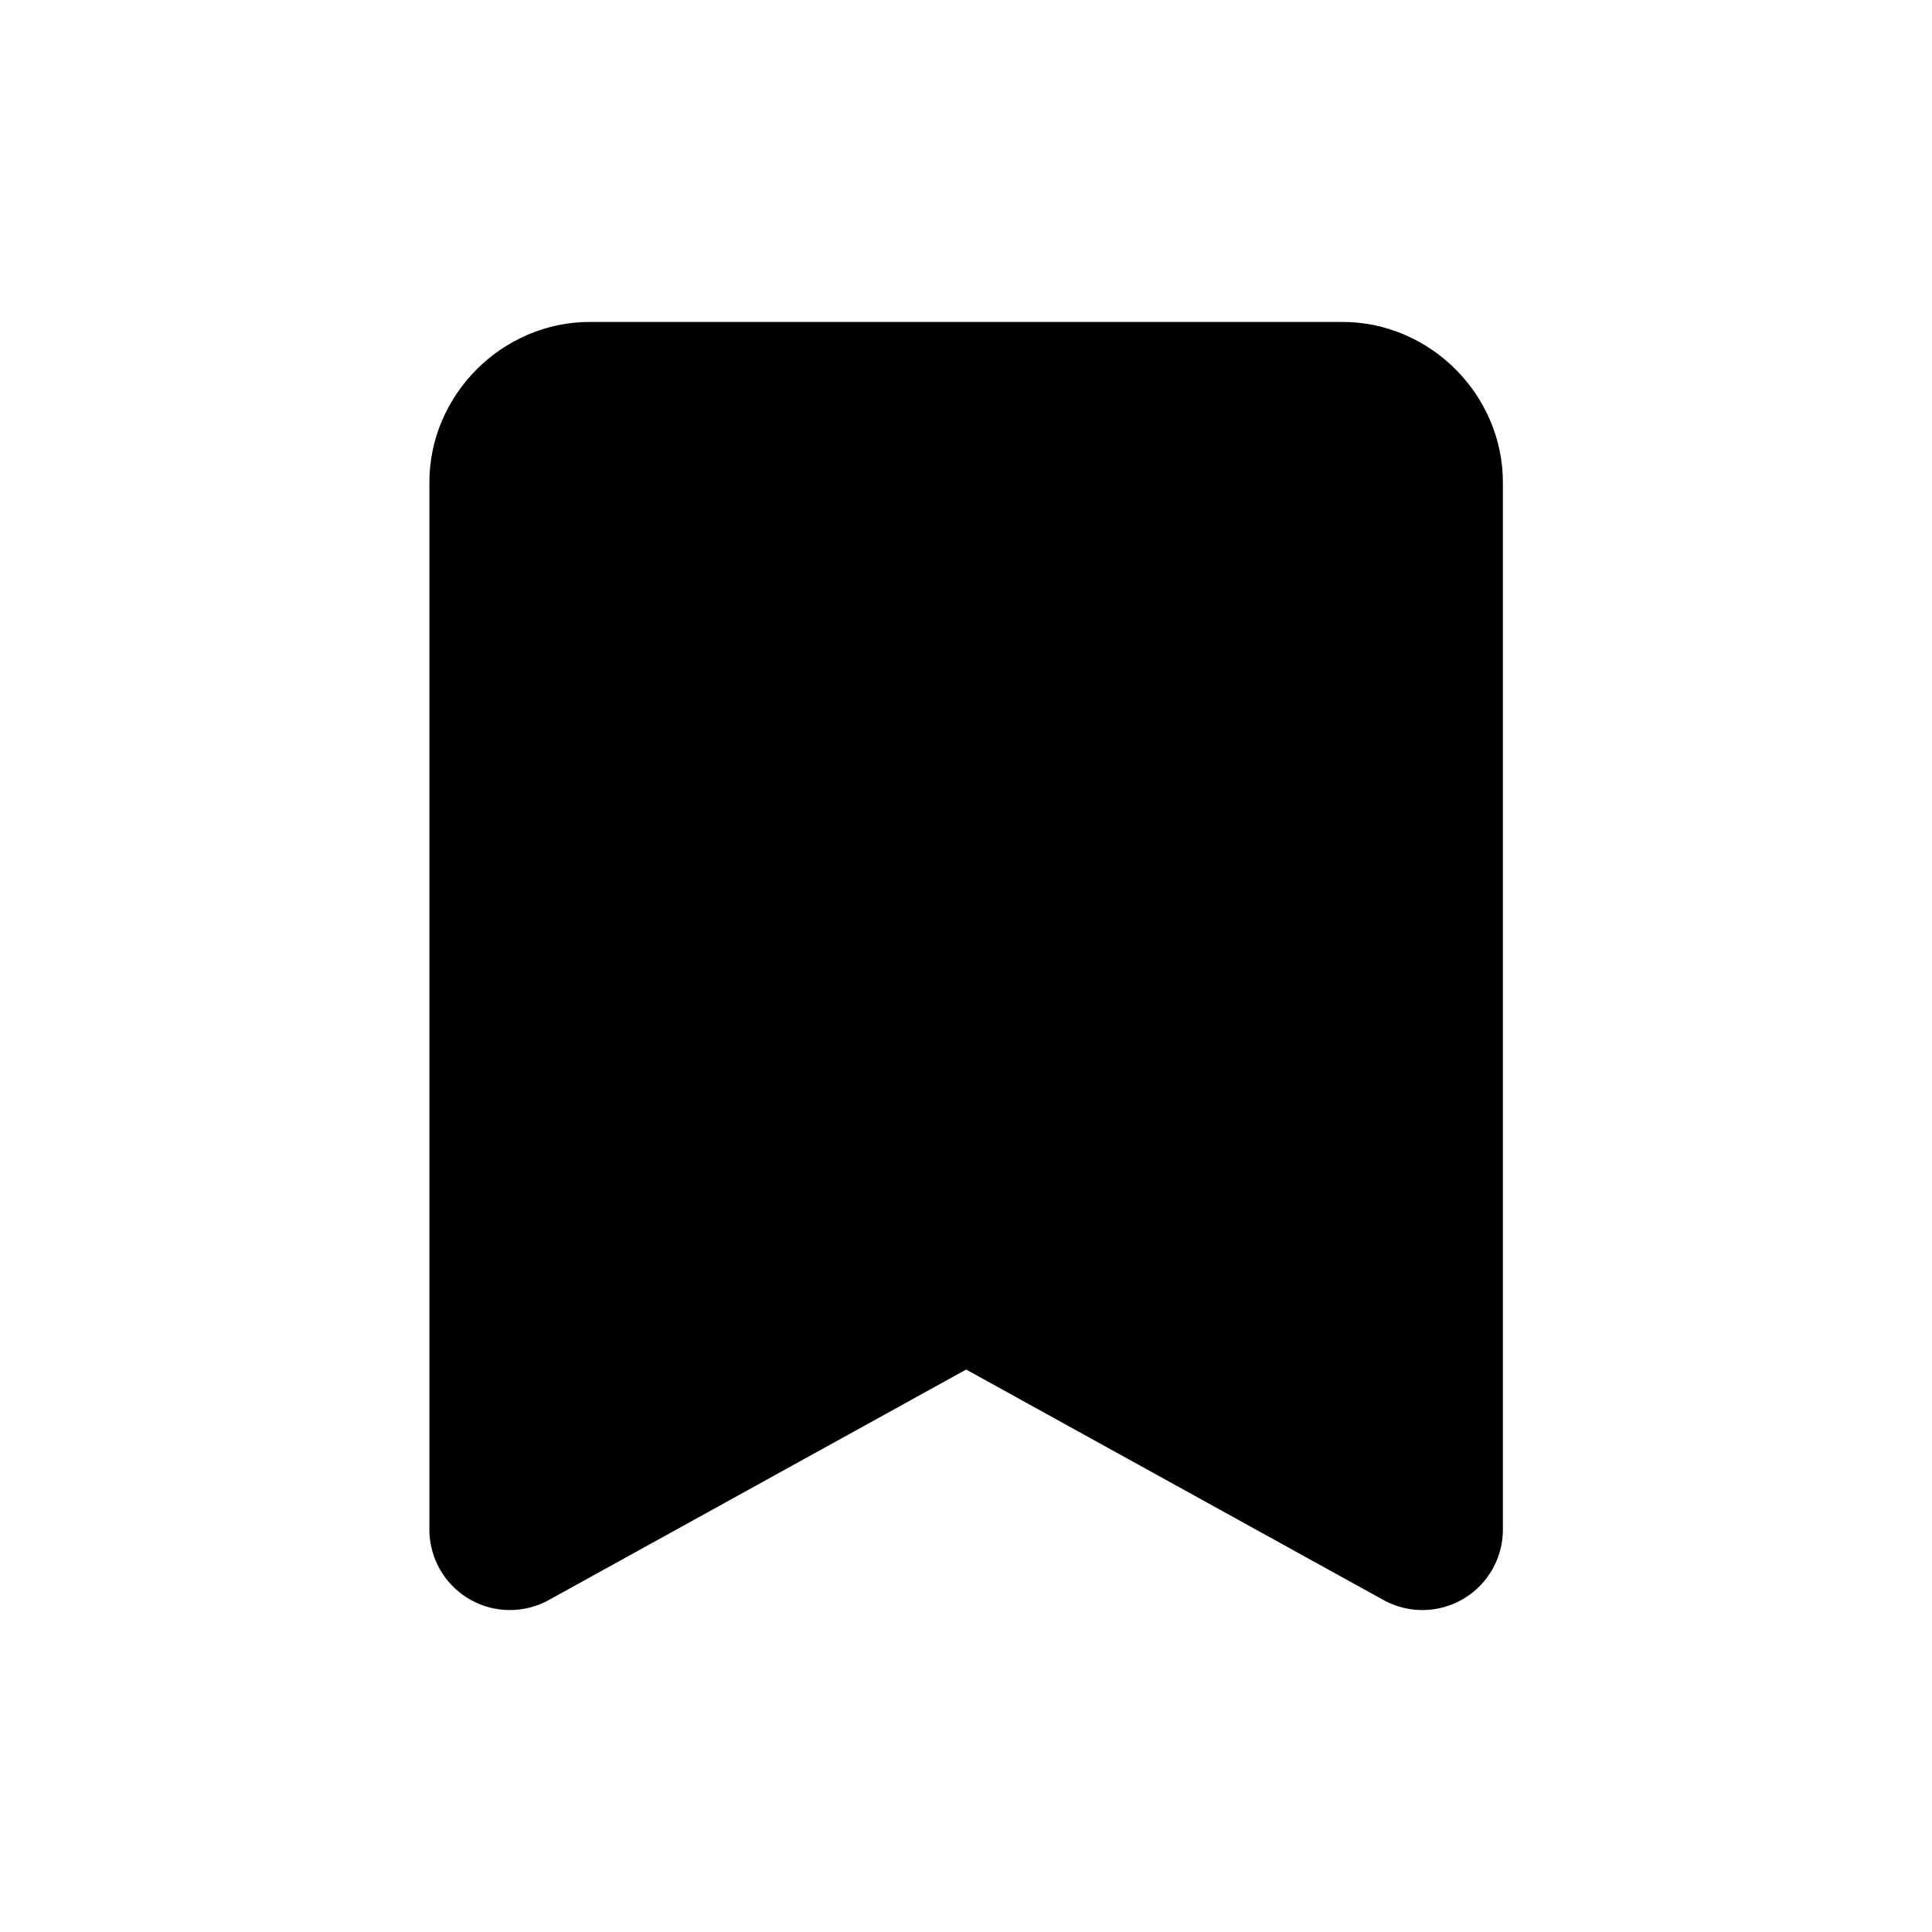
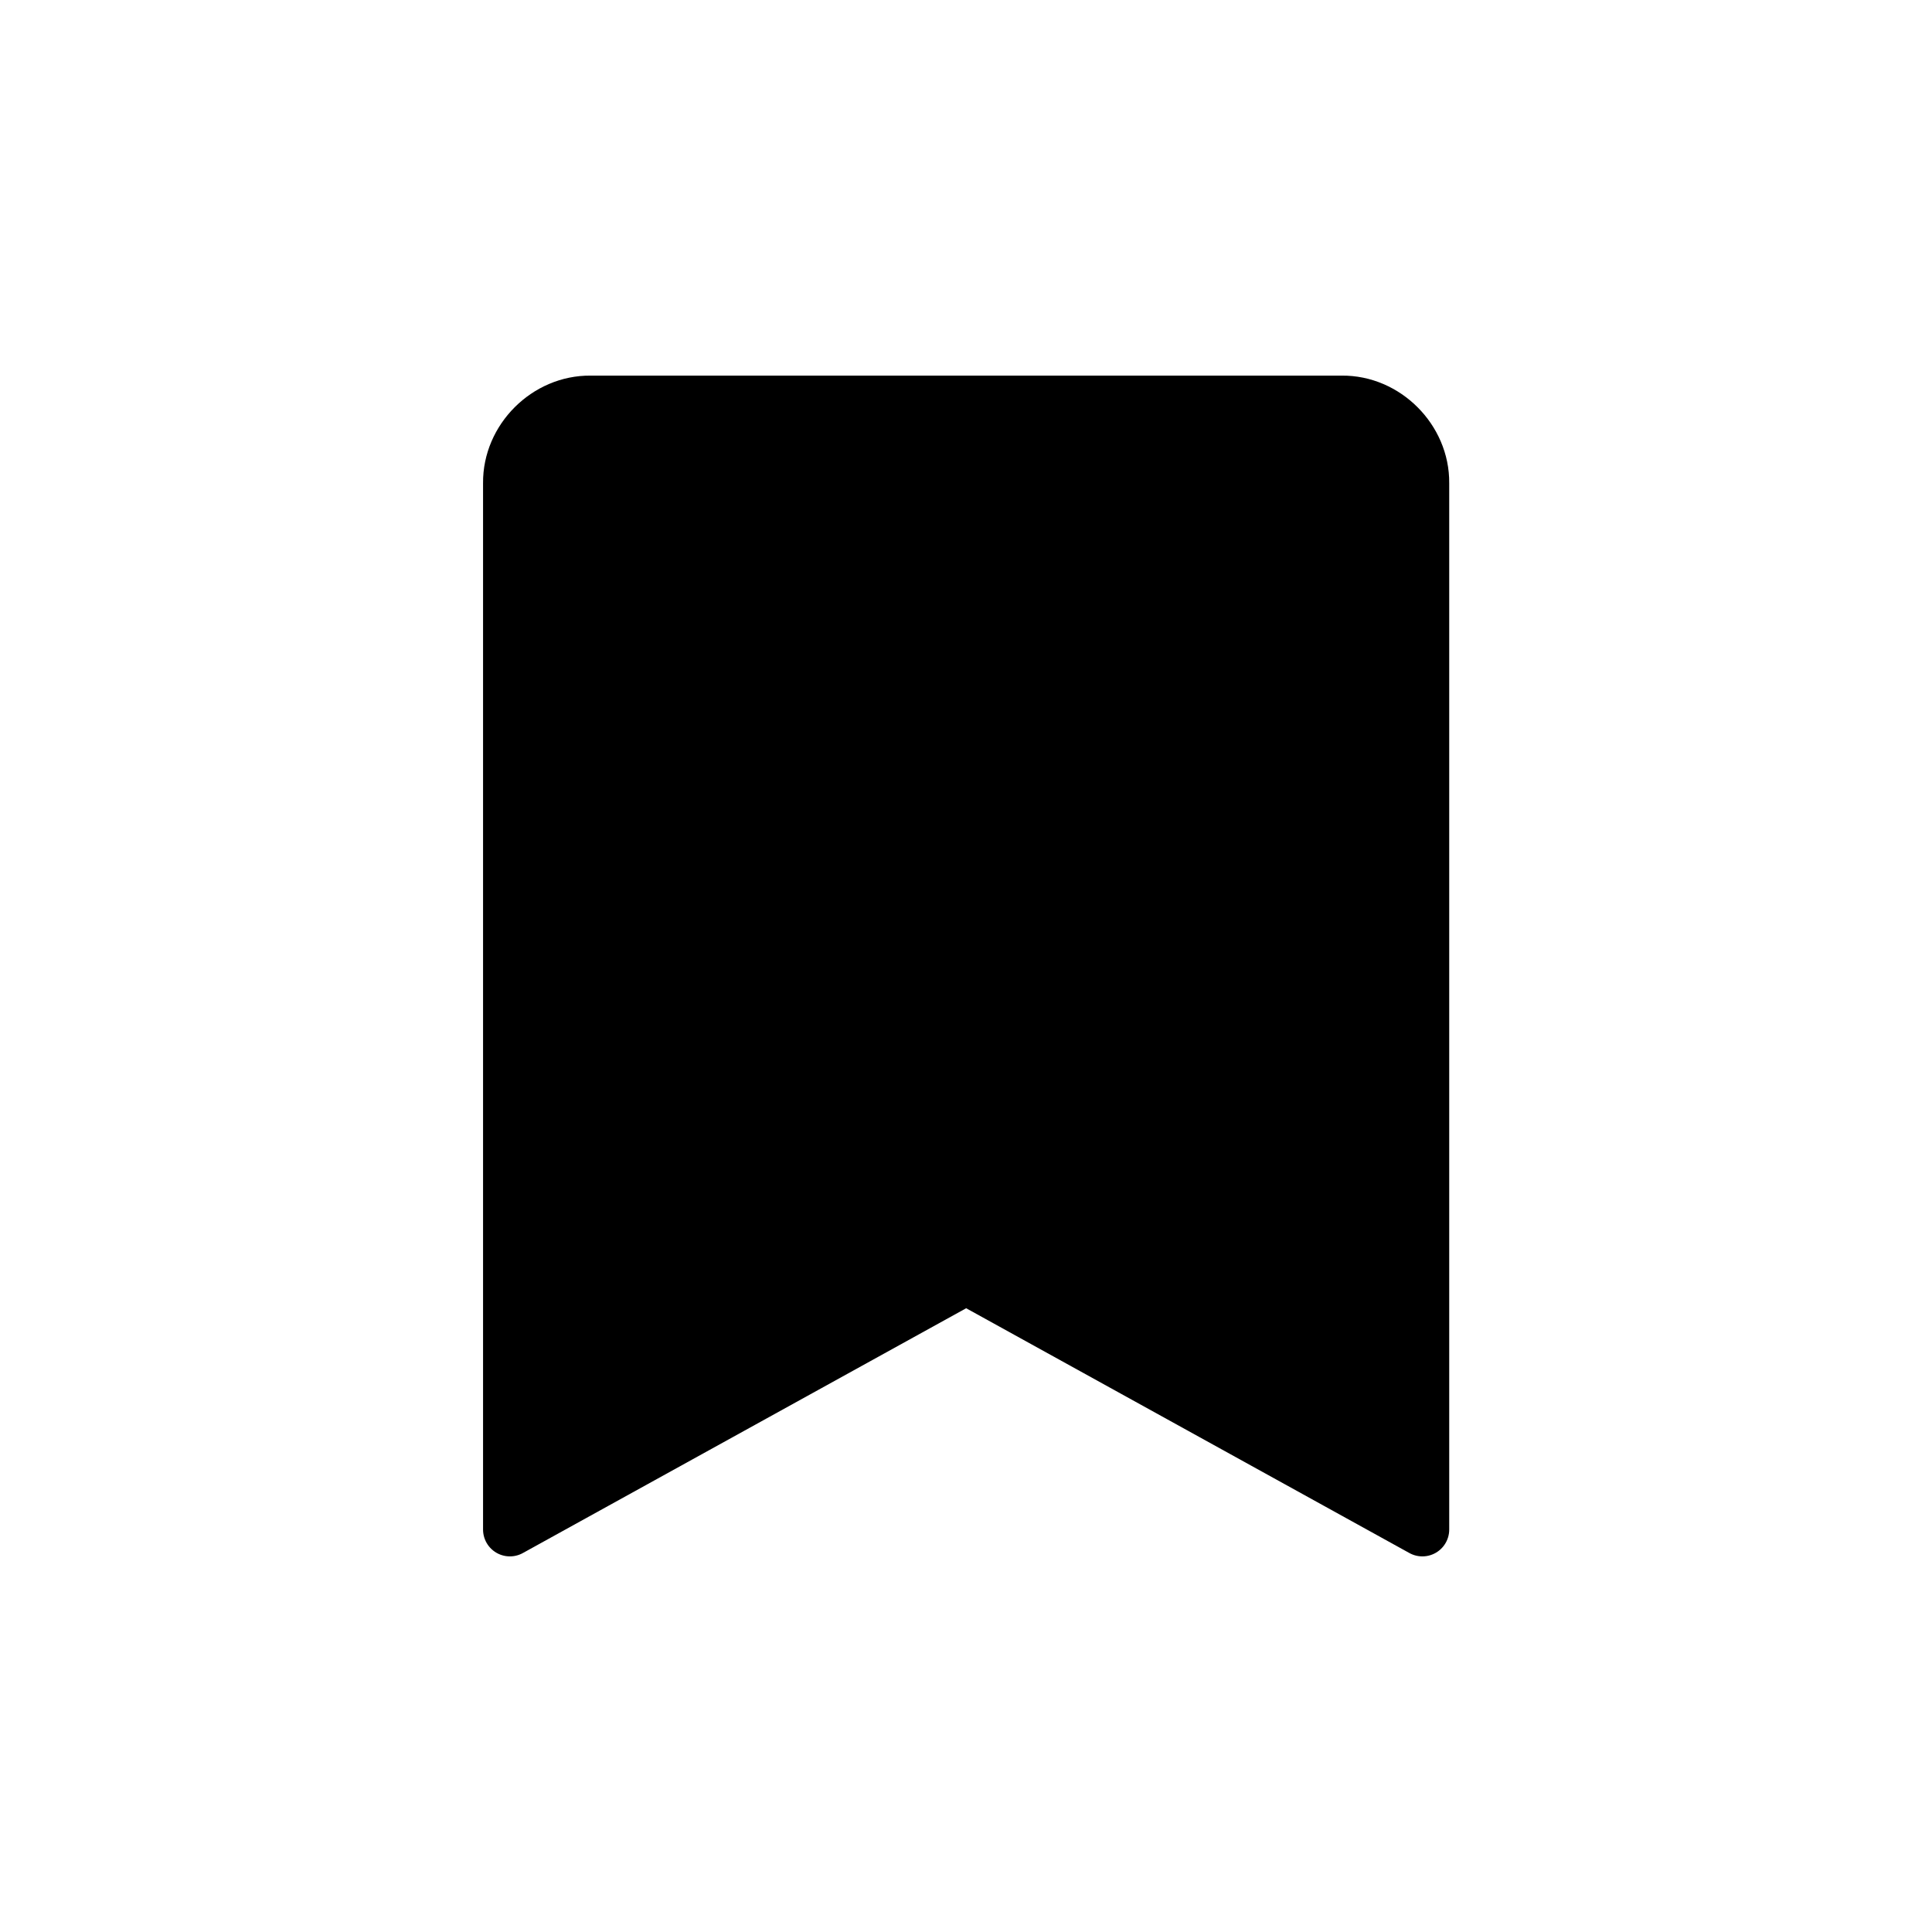
<svg xmlns="http://www.w3.org/2000/svg" width="36mm" height="36mm" viewBox="0 0 36 36" version="1.1" id="svg8">
  <defs id="defs2">
    <pattern id="EMFhbasepattern" patternUnits="userSpaceOnUse" width="6" height="6" x="0" y="0" />
    <pattern id="EMFhbasepattern-8" patternUnits="userSpaceOnUse" width="6" height="6" x="0" y="0" />
    <pattern id="EMFhbasepattern-3" patternUnits="userSpaceOnUse" width="6" height="6" x="0" y="0" />
    <pattern id="EMFhbasepattern-5" patternUnits="userSpaceOnUse" width="6" height="6" x="0" y="0" />
    <pattern id="EMFhbasepattern-37" patternUnits="userSpaceOnUse" width="6" height="6" x="0" y="0" />
    <pattern id="EMFhbasepattern-7" patternUnits="userSpaceOnUse" width="6" height="6" x="0" y="0" />
  </defs>
  <g id="layer1">
-     <path style="fill:none;stroke:none;stroke-width:0.013px;stroke-linecap:round;stroke-linejoin:round;stroke-miterlimit:4;stroke-dasharray:none;stroke-opacity:1" d="M 0,36 H 36 V 0 H 0 Z" id="path840" />
-     <path style="fill:#000000;stroke:#000000;stroke-width:3;stroke-linecap:round;stroke-linejoin:round;stroke-miterlimit:4;stroke-dasharray:none;stroke-opacity:1" d="M 26.504,28.501 V 9 c 0.008,-0.811 -0.689,-1.51 -1.501,-1.501 l -14,1.44e-5 C 10.191,7.49 9.493,8.188 9.501,9 l 1.94e-5,19.501 8.502,-4.695 z" id="path852" />
+     <path style="fill:none;stroke:none;strokeWidth:0.013px;stroke-linecap:round;stroke-linejoin:round;stroke-miterlimit:4;stroke-dasharray:none;stroke-opacity:1" d="M 0,36 H 36 V 0 H 0 Z" id="path840" />
+     <path style="fill:#000000;stroke:#000000;strokeWidth:3;stroke-linecap:round;stroke-linejoin:round;stroke-miterlimit:4;stroke-dasharray:none;stroke-opacity:1" d="M 26.504,28.501 V 9 c 0.008,-0.811 -0.689,-1.51 -1.501,-1.501 l -14,1.44e-5 C 10.191,7.49 9.493,8.188 9.501,9 l 1.94e-5,19.501 8.502,-4.695 z" id="path852" />
  </g>
</svg>
